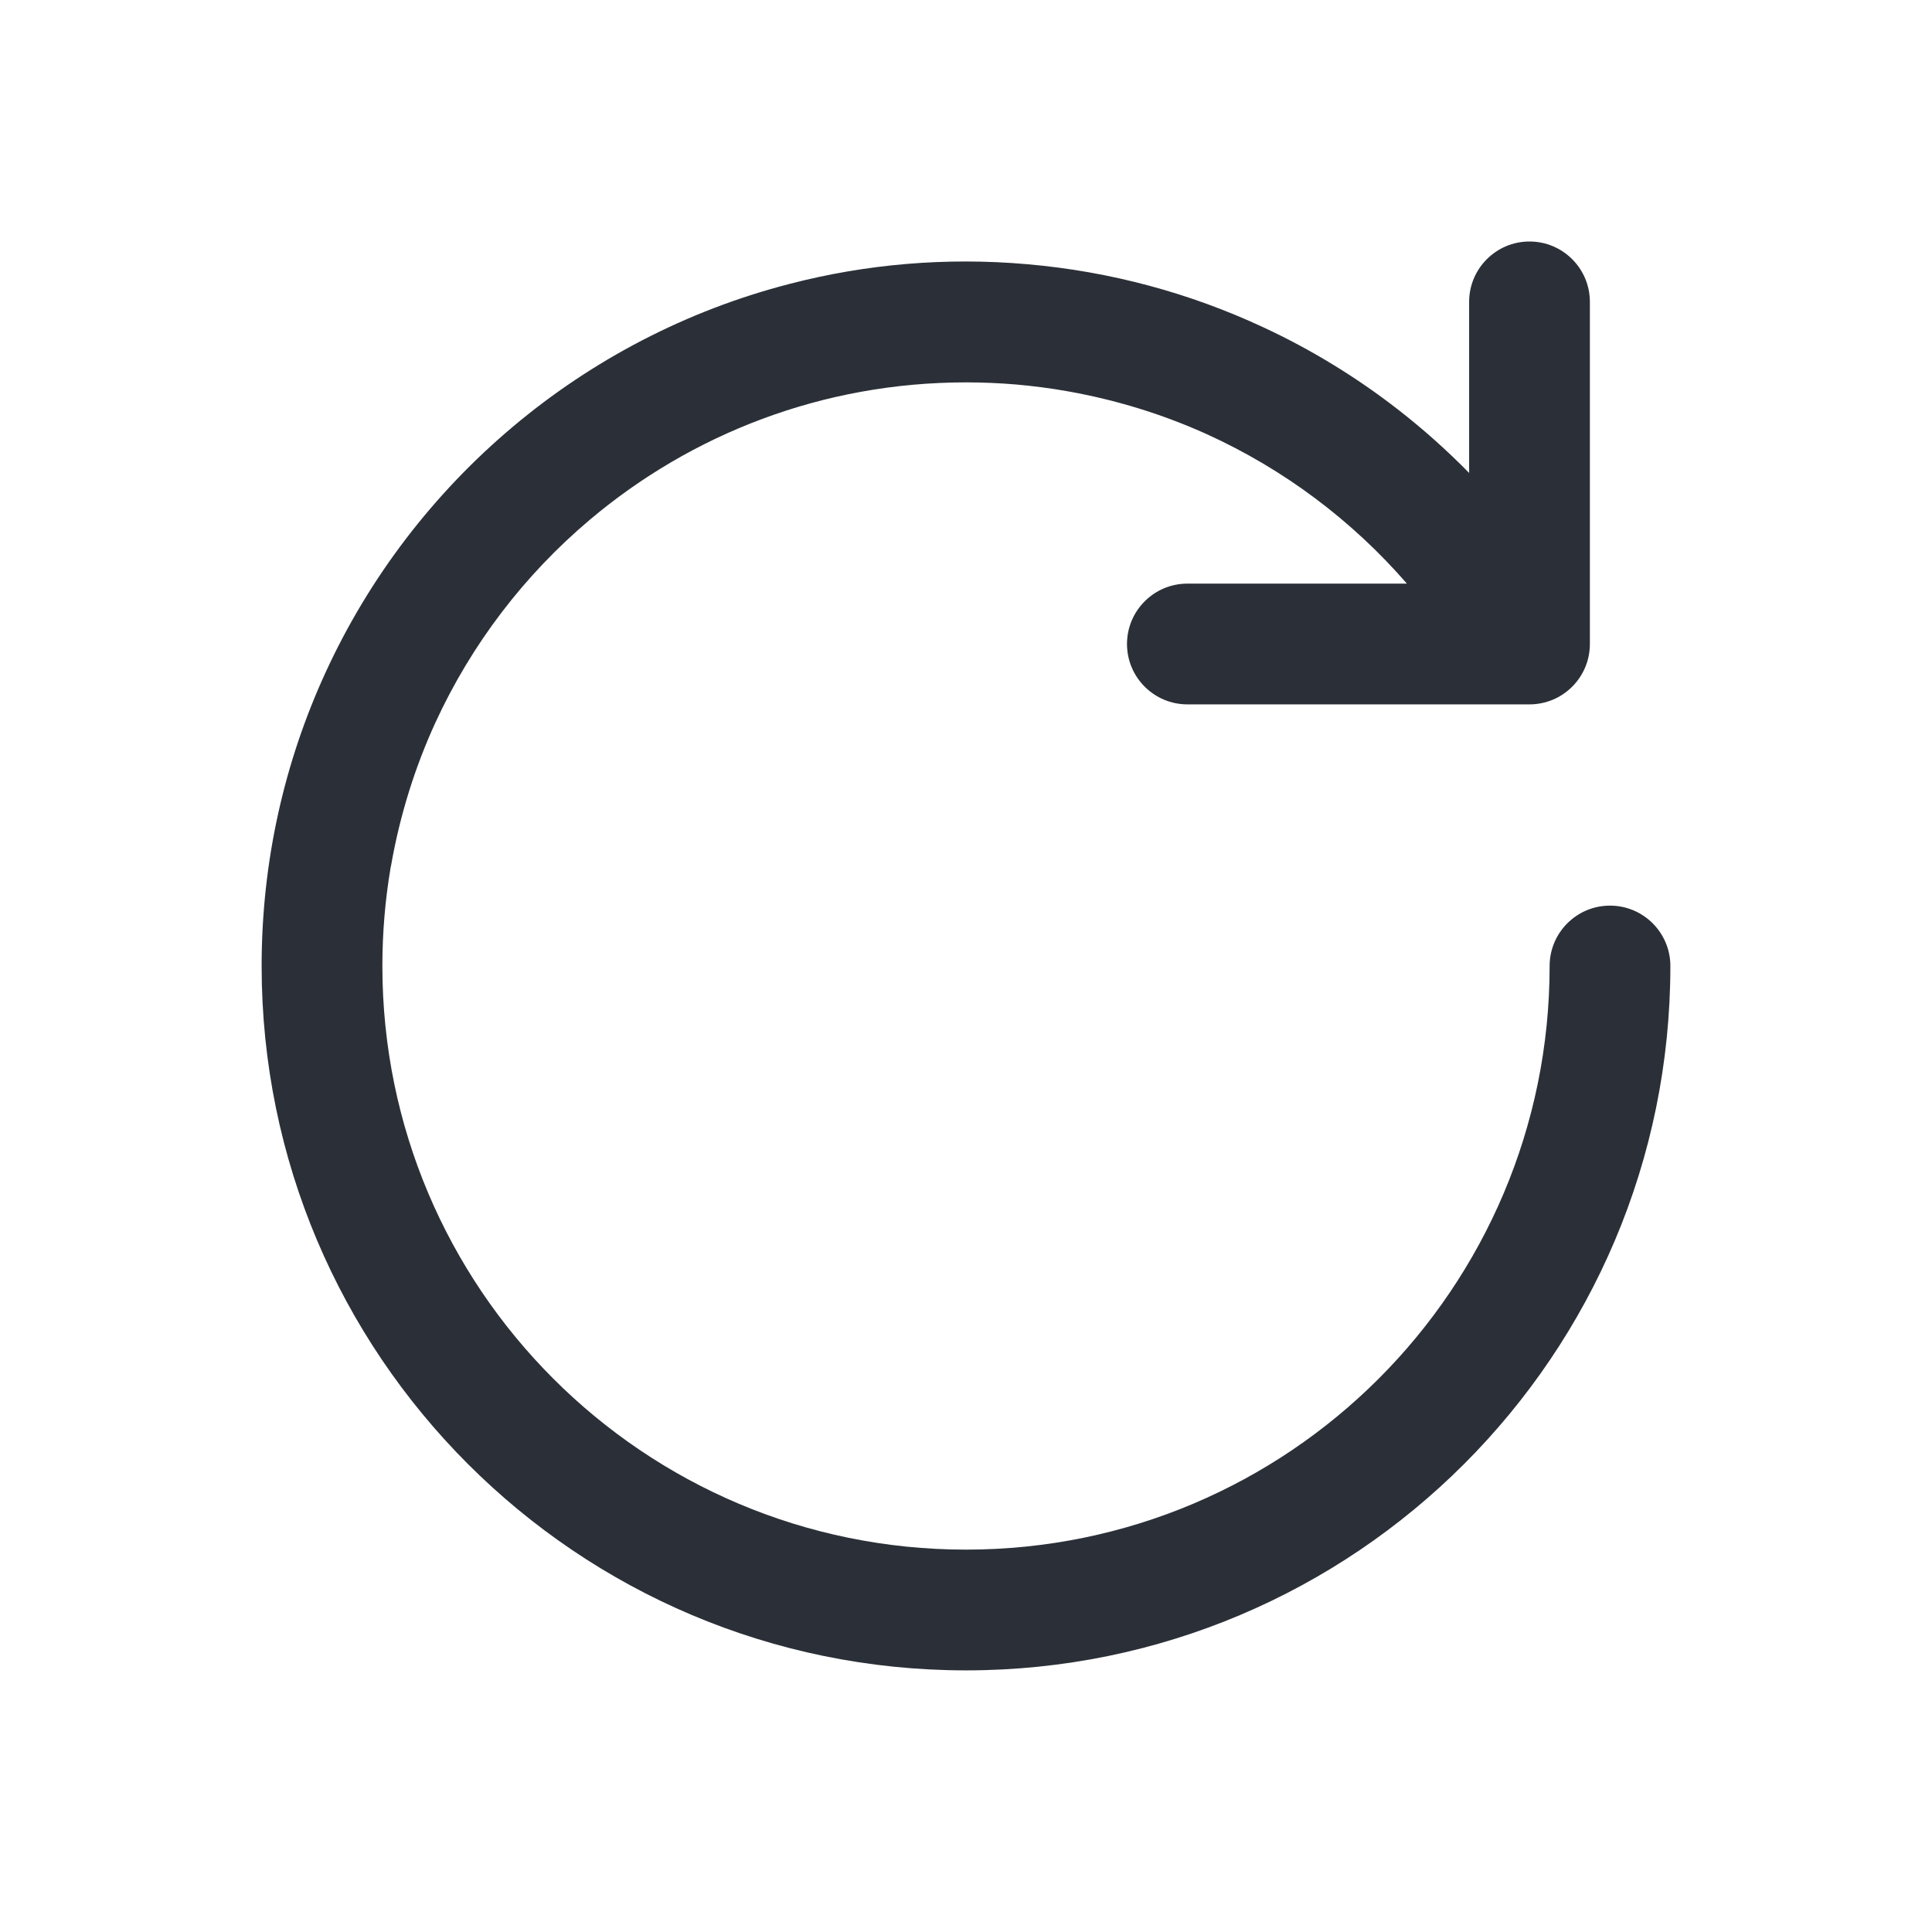
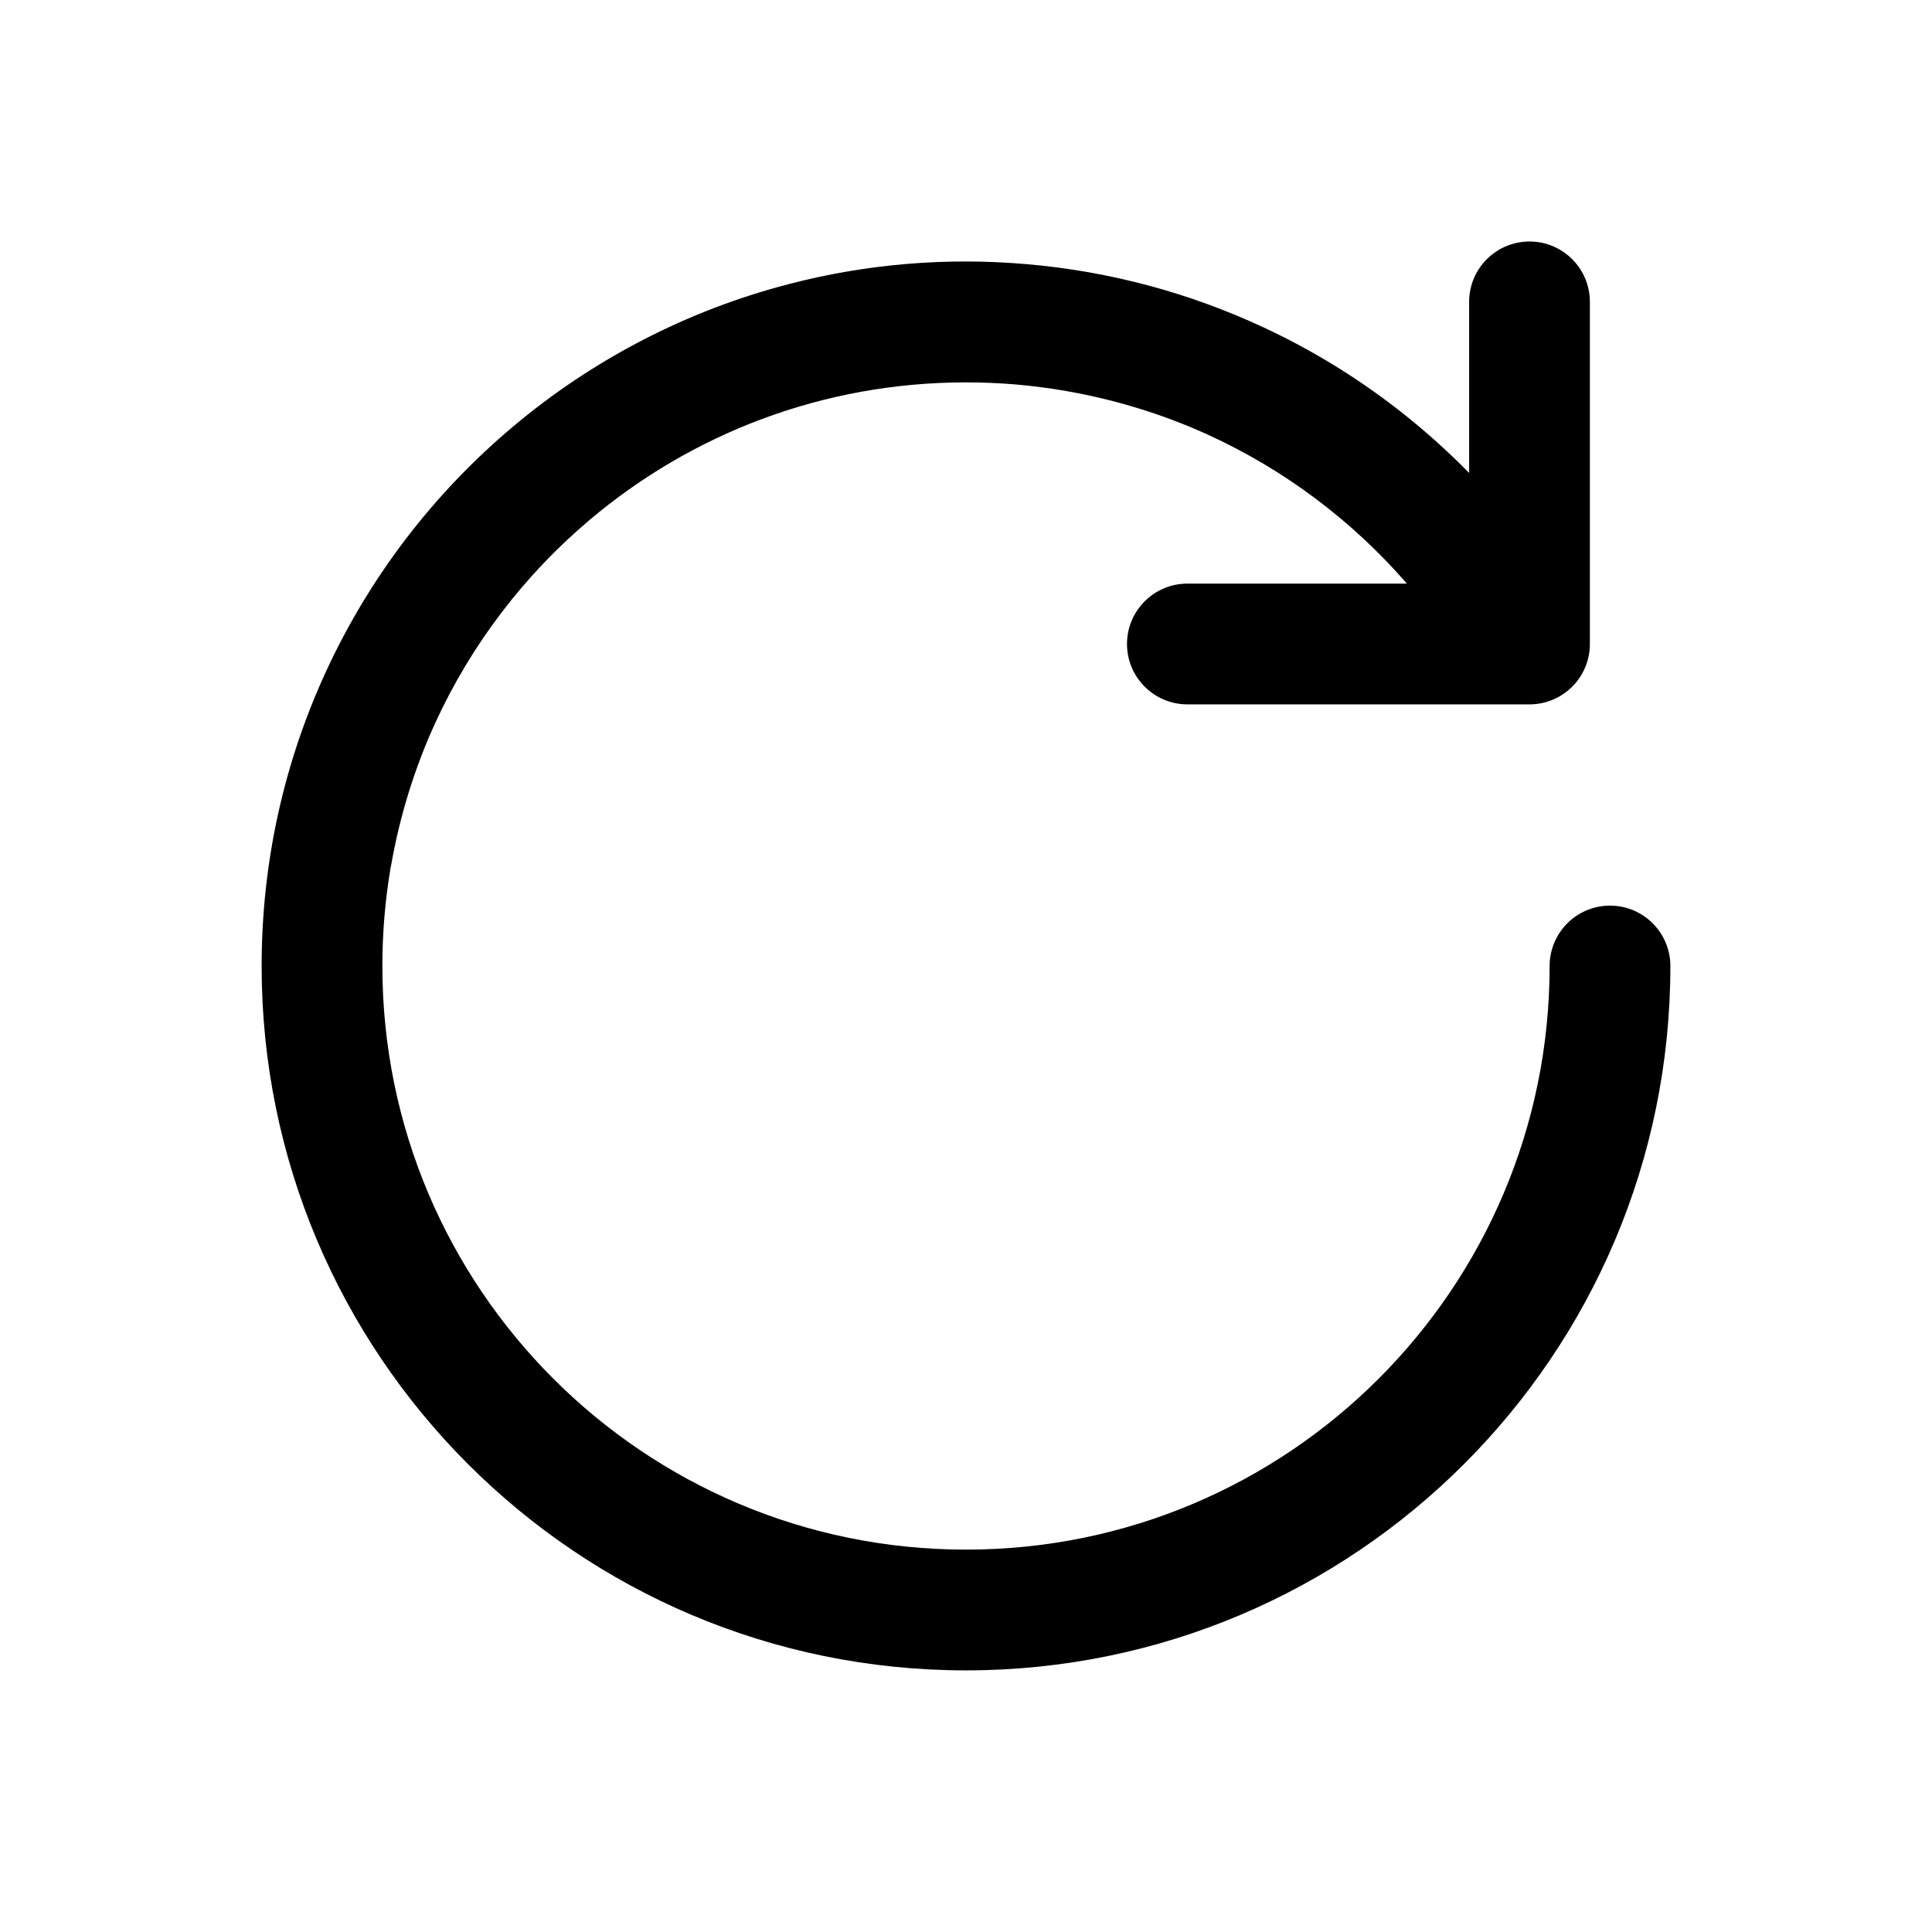
<svg xmlns="http://www.w3.org/2000/svg" width="24" height="24" viewBox="0 0 24 24" fill="none">
-   <path d="M14.99 5.393C14.45 5.149 13.87 4.968 13.259 4.86C13.045 4.822 12.832 4.795 12.619 4.776C12.415 4.759 12.209 4.75 12 4.75C10.22 4.75 8.591 5.391 7.329 6.455C6.516 7.14 5.857 8.001 5.408 8.978C5.156 9.528 4.97 10.118 4.86 10.741C4.858 10.754 4.855 10.767 4.852 10.78C4.785 11.177 4.75 11.584 4.75 12C4.75 16.004 7.996 19.25 12 19.25C16.004 19.25 19.25 16.004 19.25 12C19.25 11.586 19.586 11.25 20 11.25C20.414 11.25 20.75 11.586 20.75 12C20.75 16.832 16.832 20.75 12 20.75C7.168 20.75 3.25 16.832 3.25 12C3.25 10.699 3.534 9.464 4.044 8.354C5.13 5.987 7.242 4.188 9.811 3.526C10.752 3.282 11.746 3.193 12.759 3.282C13.8 3.372 14.789 3.644 15.694 4.066C16.294 4.345 16.854 4.689 17.366 5.087C17.679 5.33 17.974 5.594 18.25 5.875V3.75C18.25 3.336 18.586 3 19 3C19.414 3 19.75 3.336 19.75 3.75V8C19.75 8.414 19.414 8.75 19 8.75L14.75 8.75C14.336 8.75 14 8.414 14 8C14 7.586 14.336 7.25 14.75 7.25L17.477 7.25C16.796 6.465 15.948 5.828 14.99 5.393Z" fill="#2B3038" />
+   <path d="M14.99 5.393C14.45 5.149 13.87 4.968 13.259 4.86C13.045 4.822 12.832 4.795 12.619 4.776C12.415 4.759 12.209 4.75 12 4.75C10.22 4.75 8.591 5.391 7.329 6.455C6.516 7.14 5.857 8.001 5.408 8.978C5.156 9.528 4.97 10.118 4.86 10.741C4.858 10.754 4.855 10.767 4.852 10.78C4.785 11.177 4.75 11.584 4.75 12C4.75 16.004 7.996 19.25 12 19.25C16.004 19.25 19.25 16.004 19.25 12C19.25 11.586 19.586 11.25 20 11.25C20.414 11.25 20.75 11.586 20.75 12C20.75 16.832 16.832 20.75 12 20.75C7.168 20.75 3.25 16.832 3.25 12C3.25 10.699 3.534 9.464 4.044 8.354C5.13 5.987 7.242 4.188 9.811 3.526C10.752 3.282 11.746 3.193 12.759 3.282C13.8 3.372 14.789 3.644 15.694 4.066C16.294 4.345 16.854 4.689 17.366 5.087C17.679 5.33 17.974 5.594 18.25 5.875V3.75C18.25 3.336 18.586 3 19 3C19.414 3 19.75 3.336 19.75 3.75V8C19.75 8.414 19.414 8.75 19 8.75L14.75 8.75C14.336 8.75 14 8.414 14 8C14 7.586 14.336 7.25 14.75 7.25L17.477 7.25C16.796 6.465 15.948 5.828 14.99 5.393Z" fill="currentColor" />
</svg>
